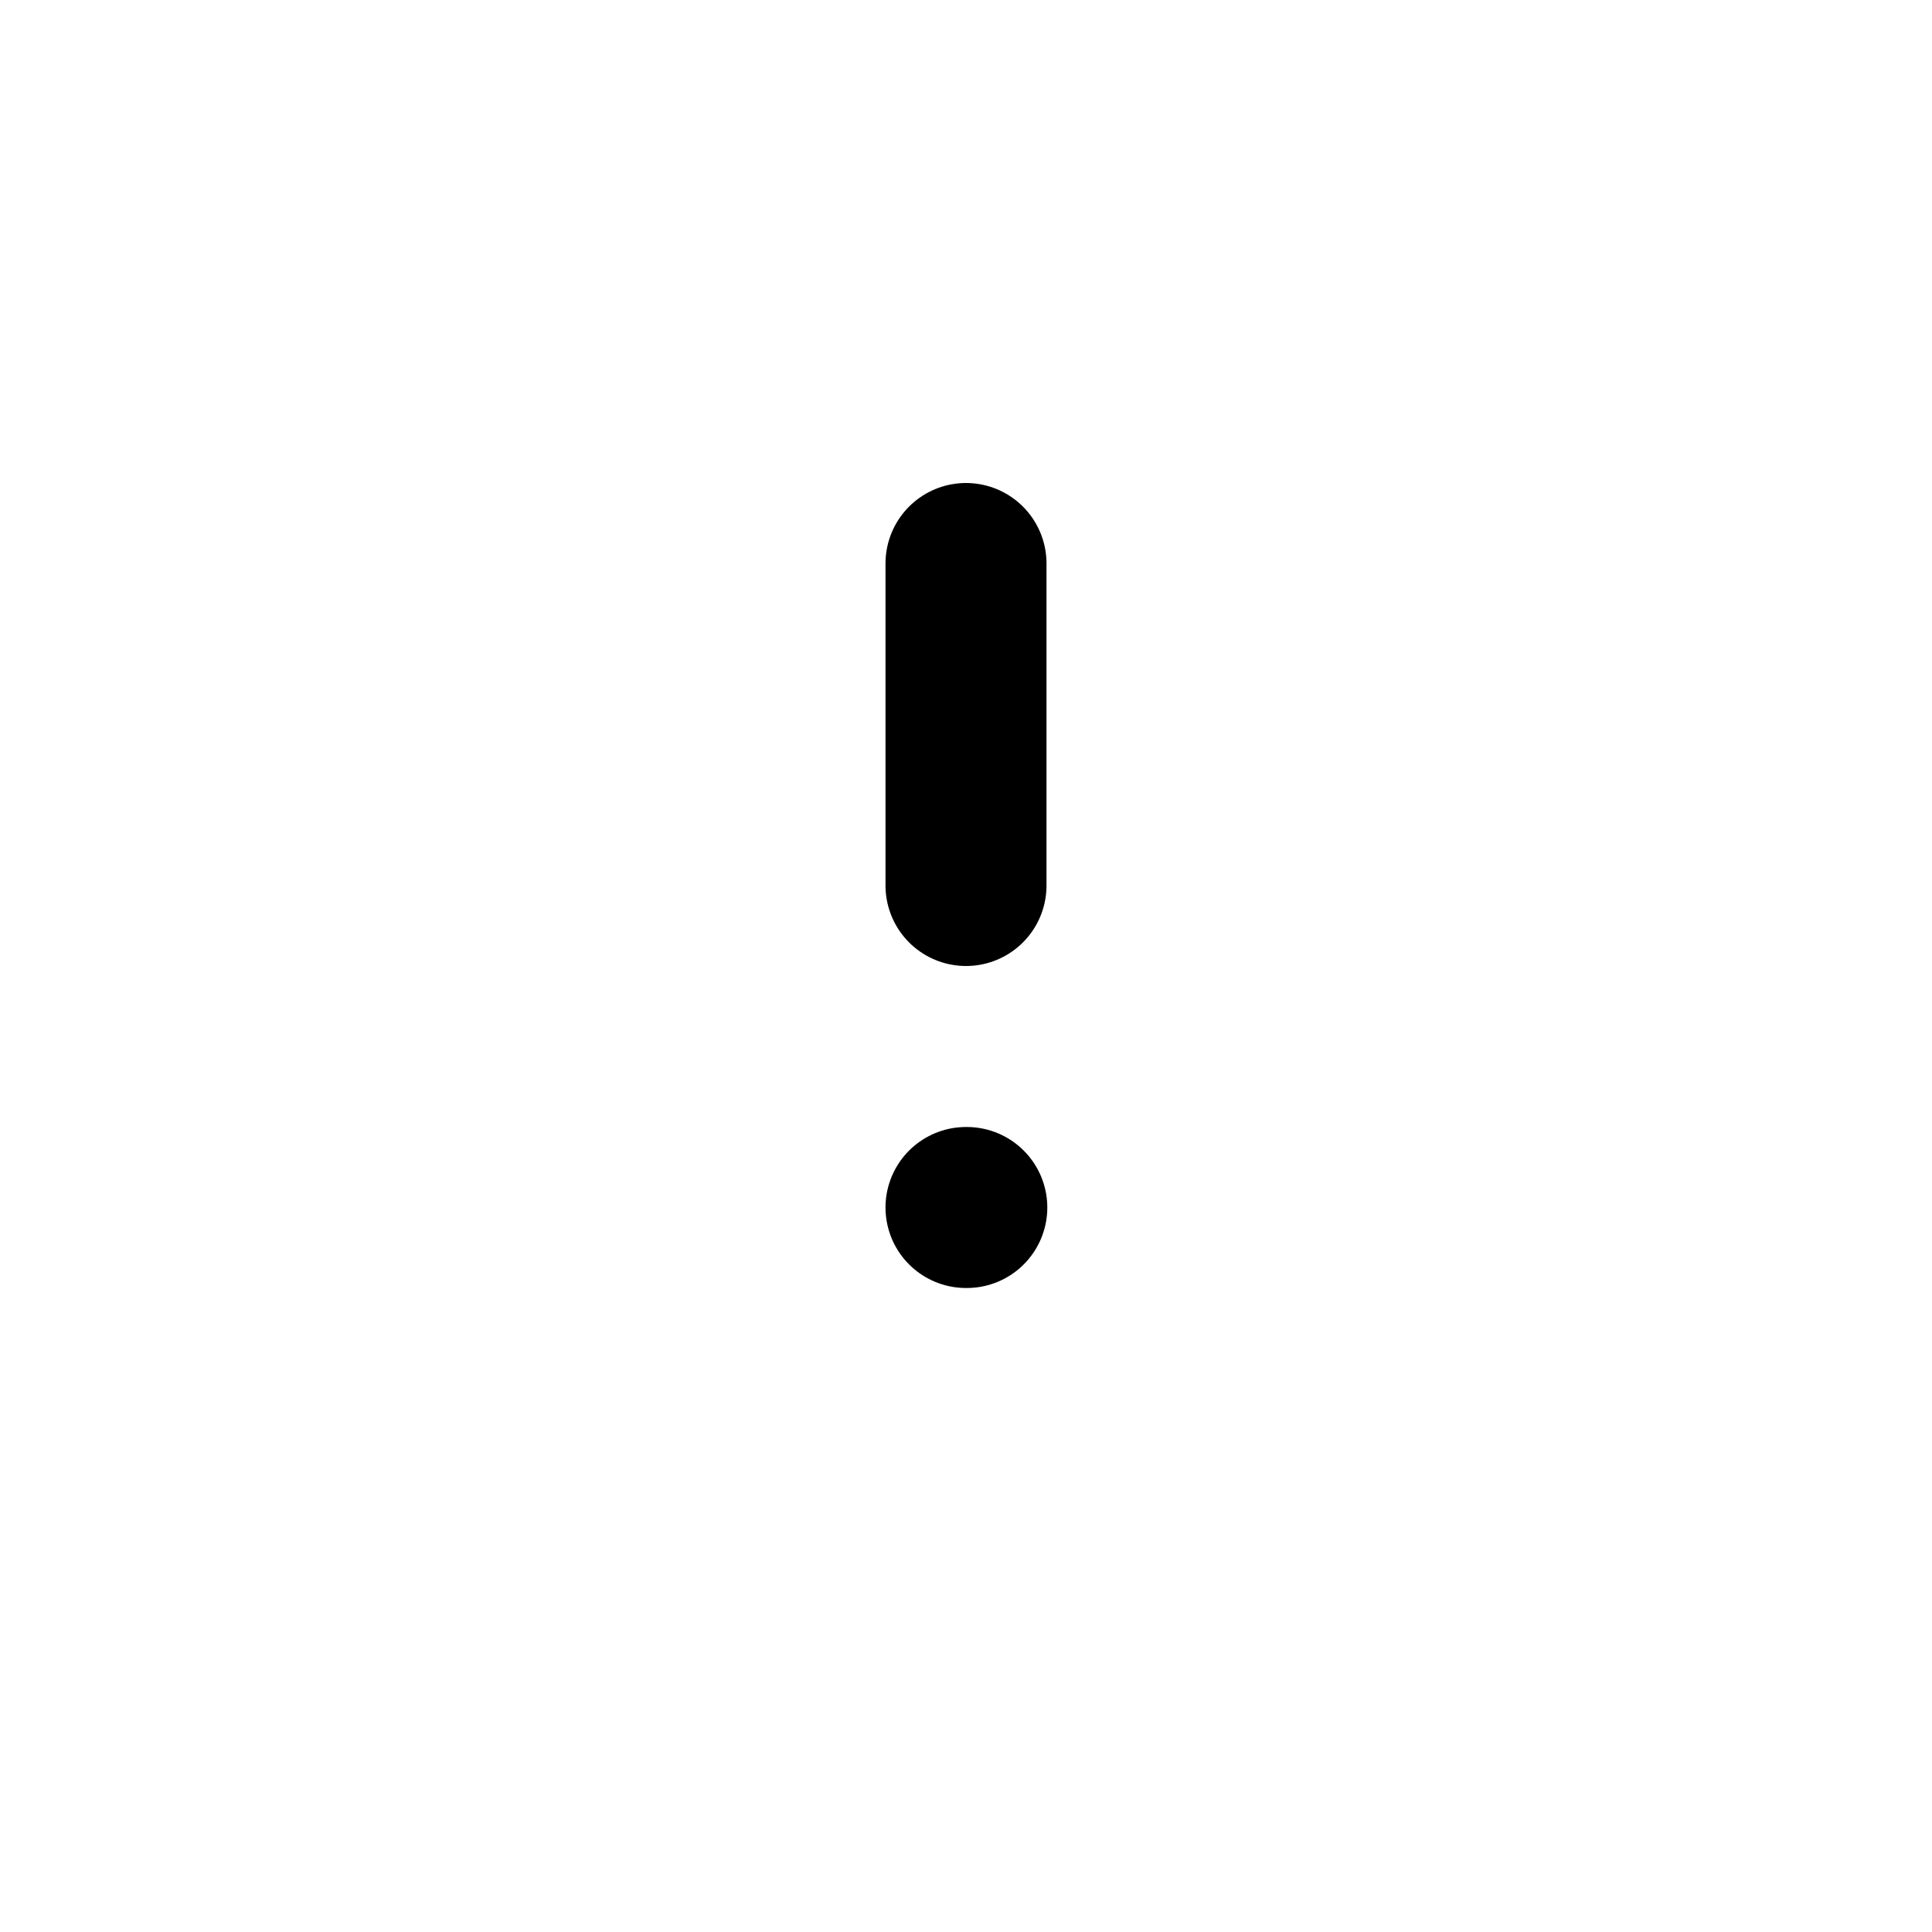
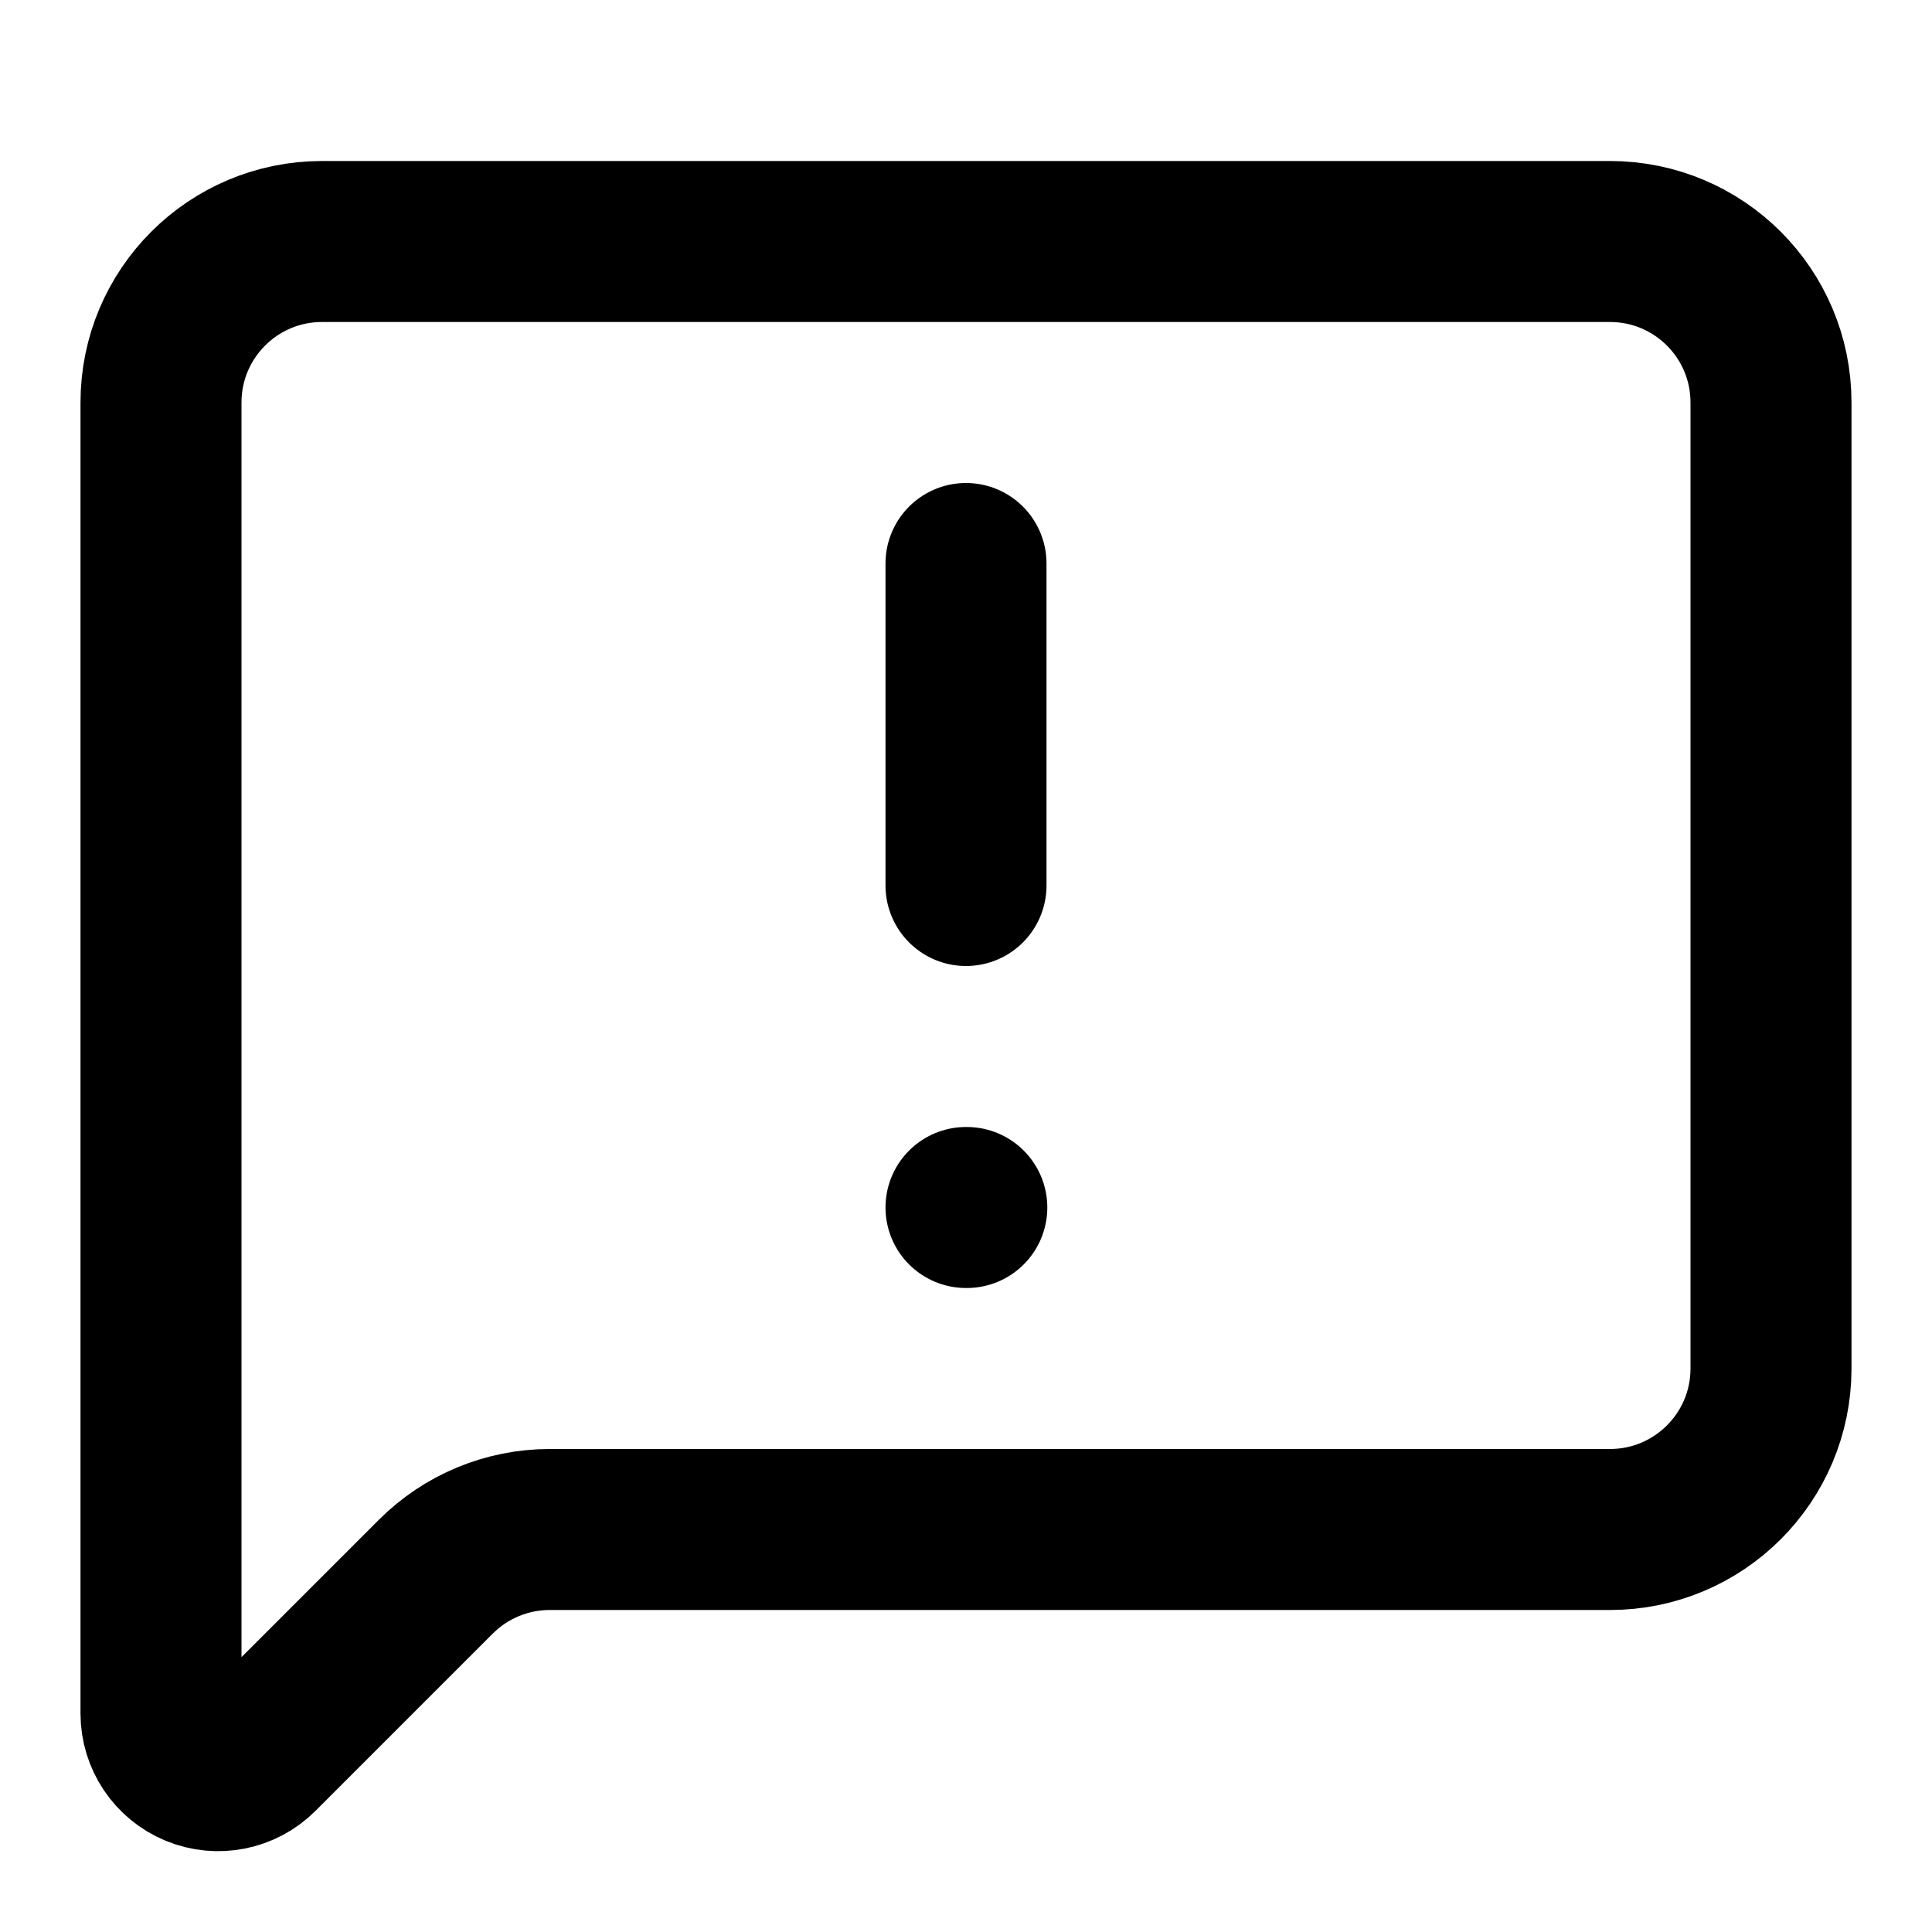
<svg xmlns="http://www.w3.org/2000/svg" viewBox="0 0 24 24" fill="none" stroke="#000" stroke-width="2" stroke-linecap="round" stroke-linejoin="round">
+   <path d="M22 17a2 2 0 0 1-2 2H6.828a2 2 0 0 0-1.414.586l-2.202 2.202A.71.71 0 0 1 2 21.286V5a2 2 0 0 1 2-2h16a2 2 0 0 1 2 2z" />
  <path d="M12 15h.01" />
  <path d="M12 7v4" />
</svg>
